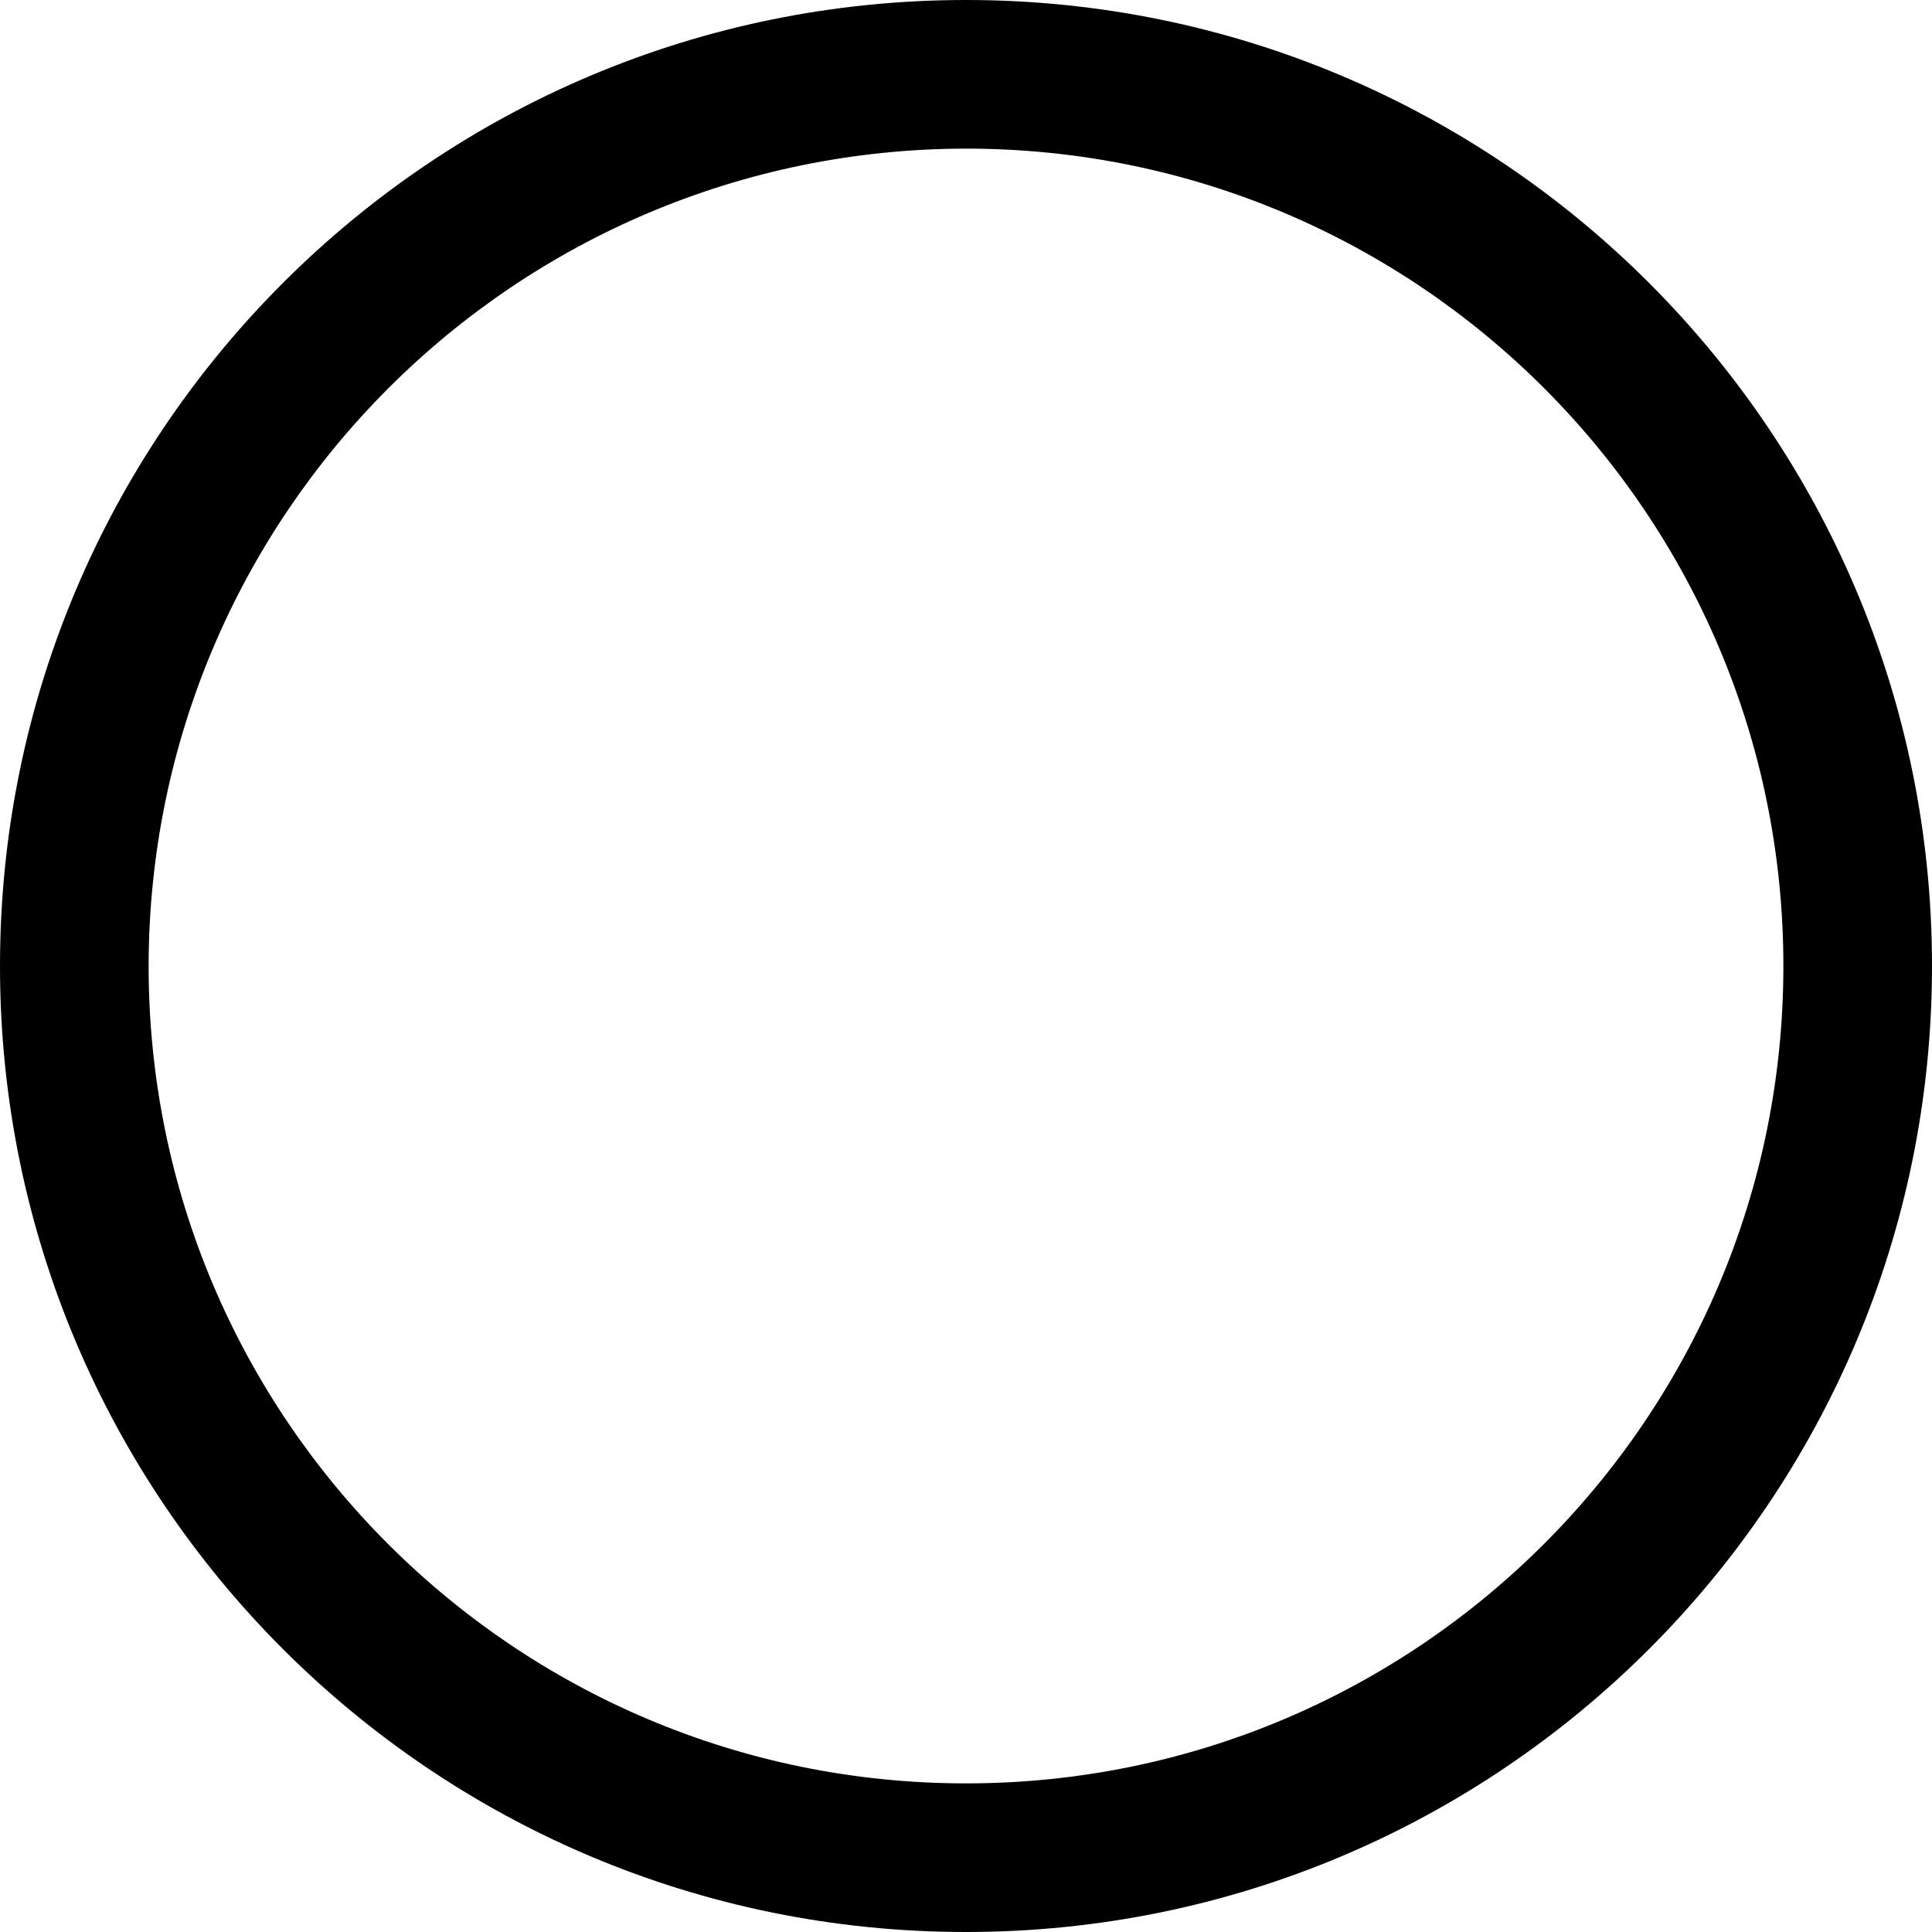
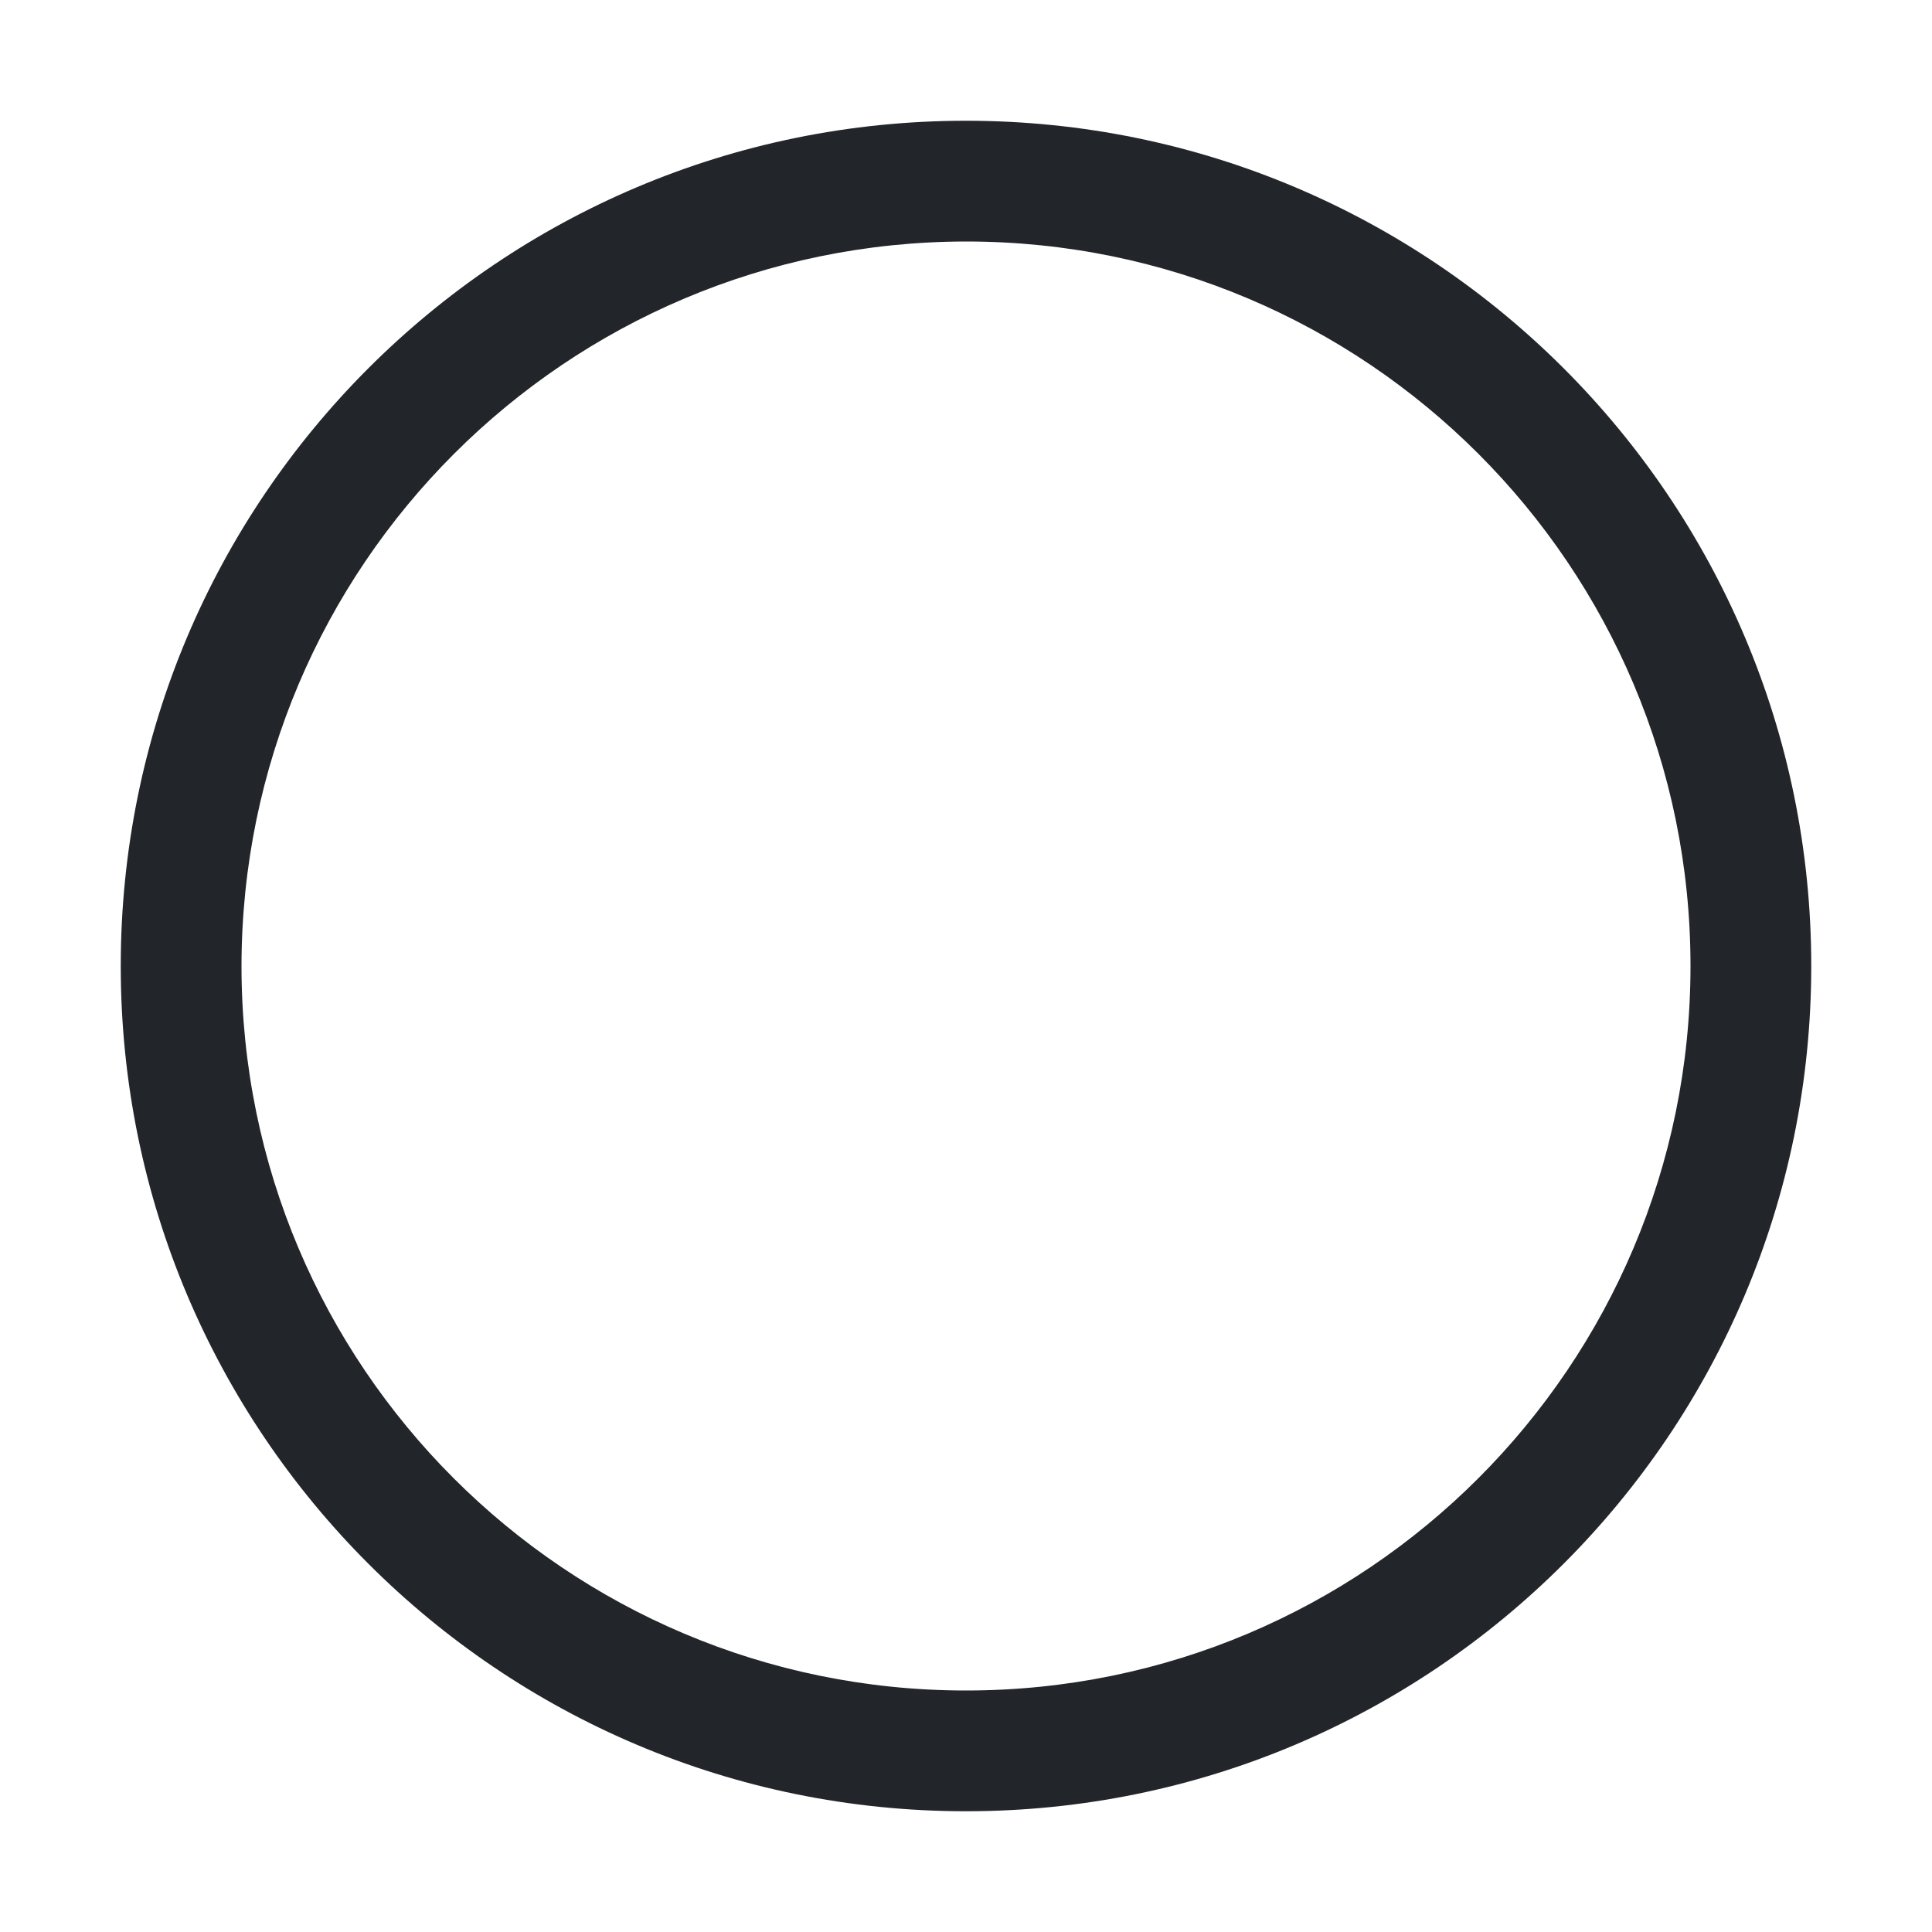
- <svg xmlns="http://www.w3.org/2000/svg" width="26" height="26" viewBox="0 0 26 26">
-   <path d="M2981,1473a11,11,0,1,1-11,11,11.013,11.013,0,0,1,11-11m0-2a13,13,0,1,0,13,13,13,13,0,0,0-13-13Z" transform="translate(-2968 -1471)" />
+ <svg xmlns="http://www.w3.org/2000/svg" width="32" height="32" viewBox="0 0 32 32">
+   <g transform="translate(-5986 -2089)">
+     <rect fill="none" width="32" height="32" transform="translate(5986 2089)" />
+     <path fill="#222529" d="M530,1361a12,12,0,1,1-12,12,12.013,12.013,0,0,1,12-12m0-2a14,14,0,1,0,14,14,14,14,0,0,0-14-14Z" transform="translate(5472 732)" />
+   </g>
</svg>
